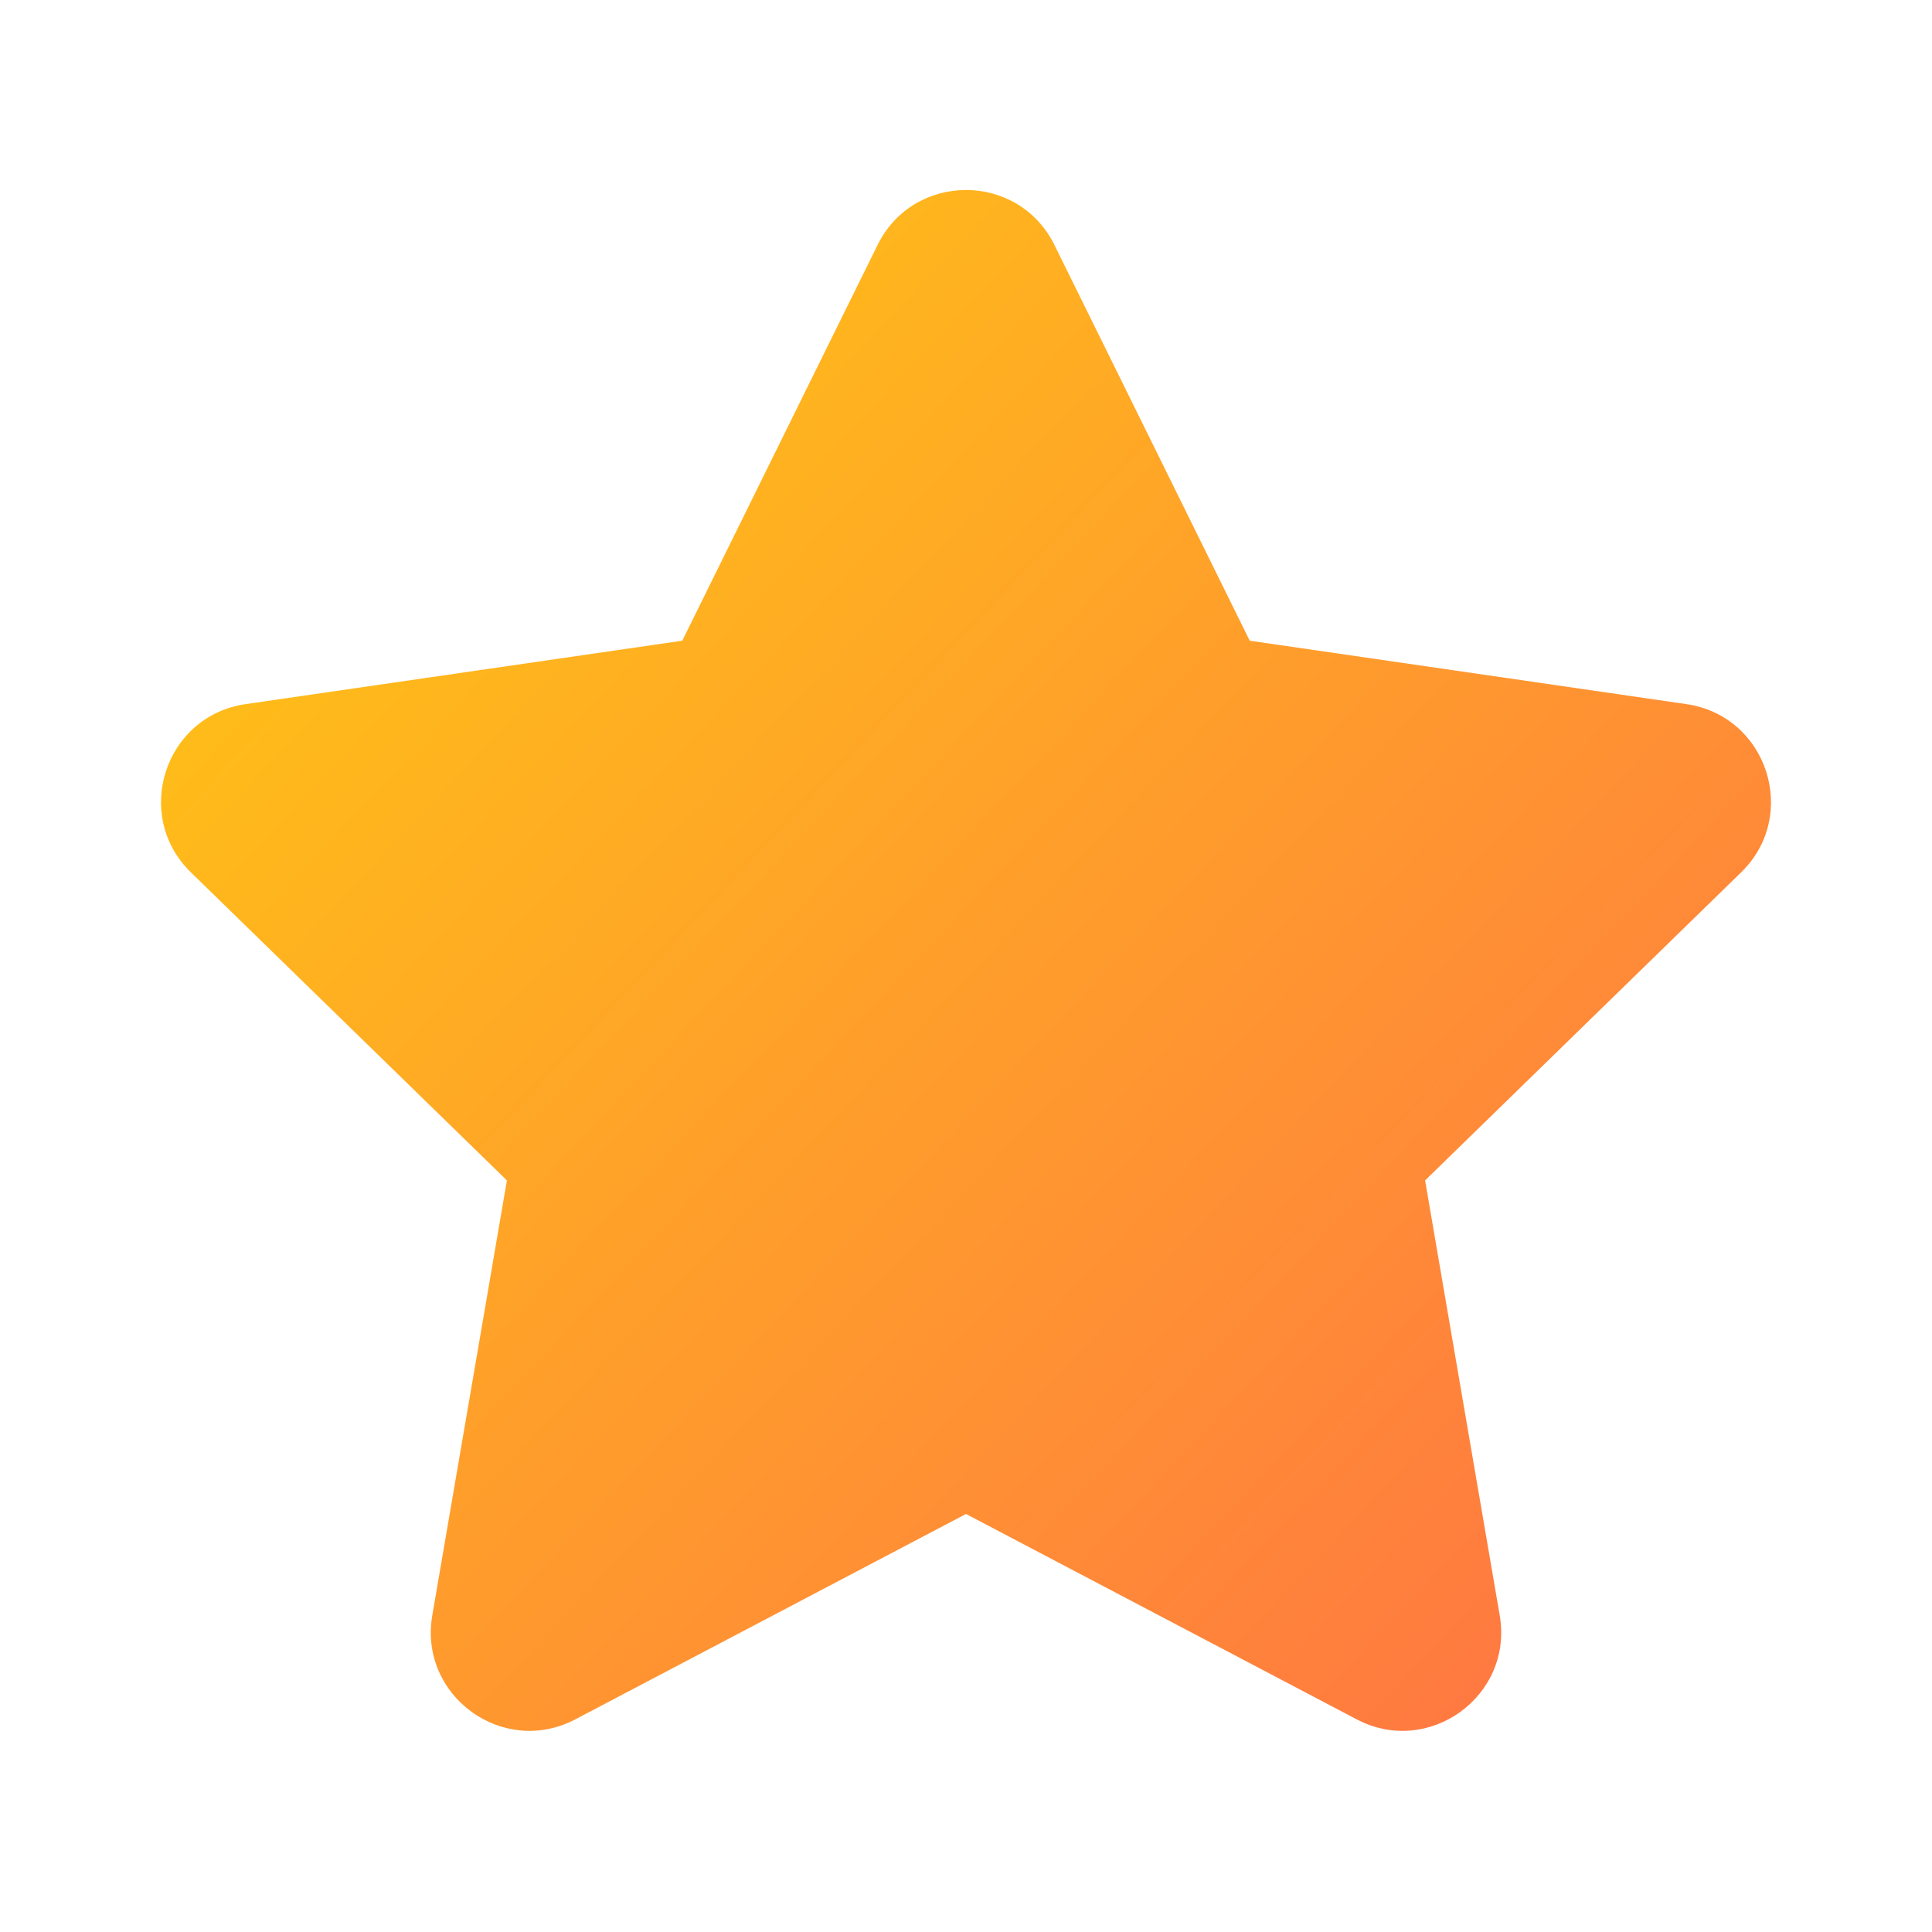
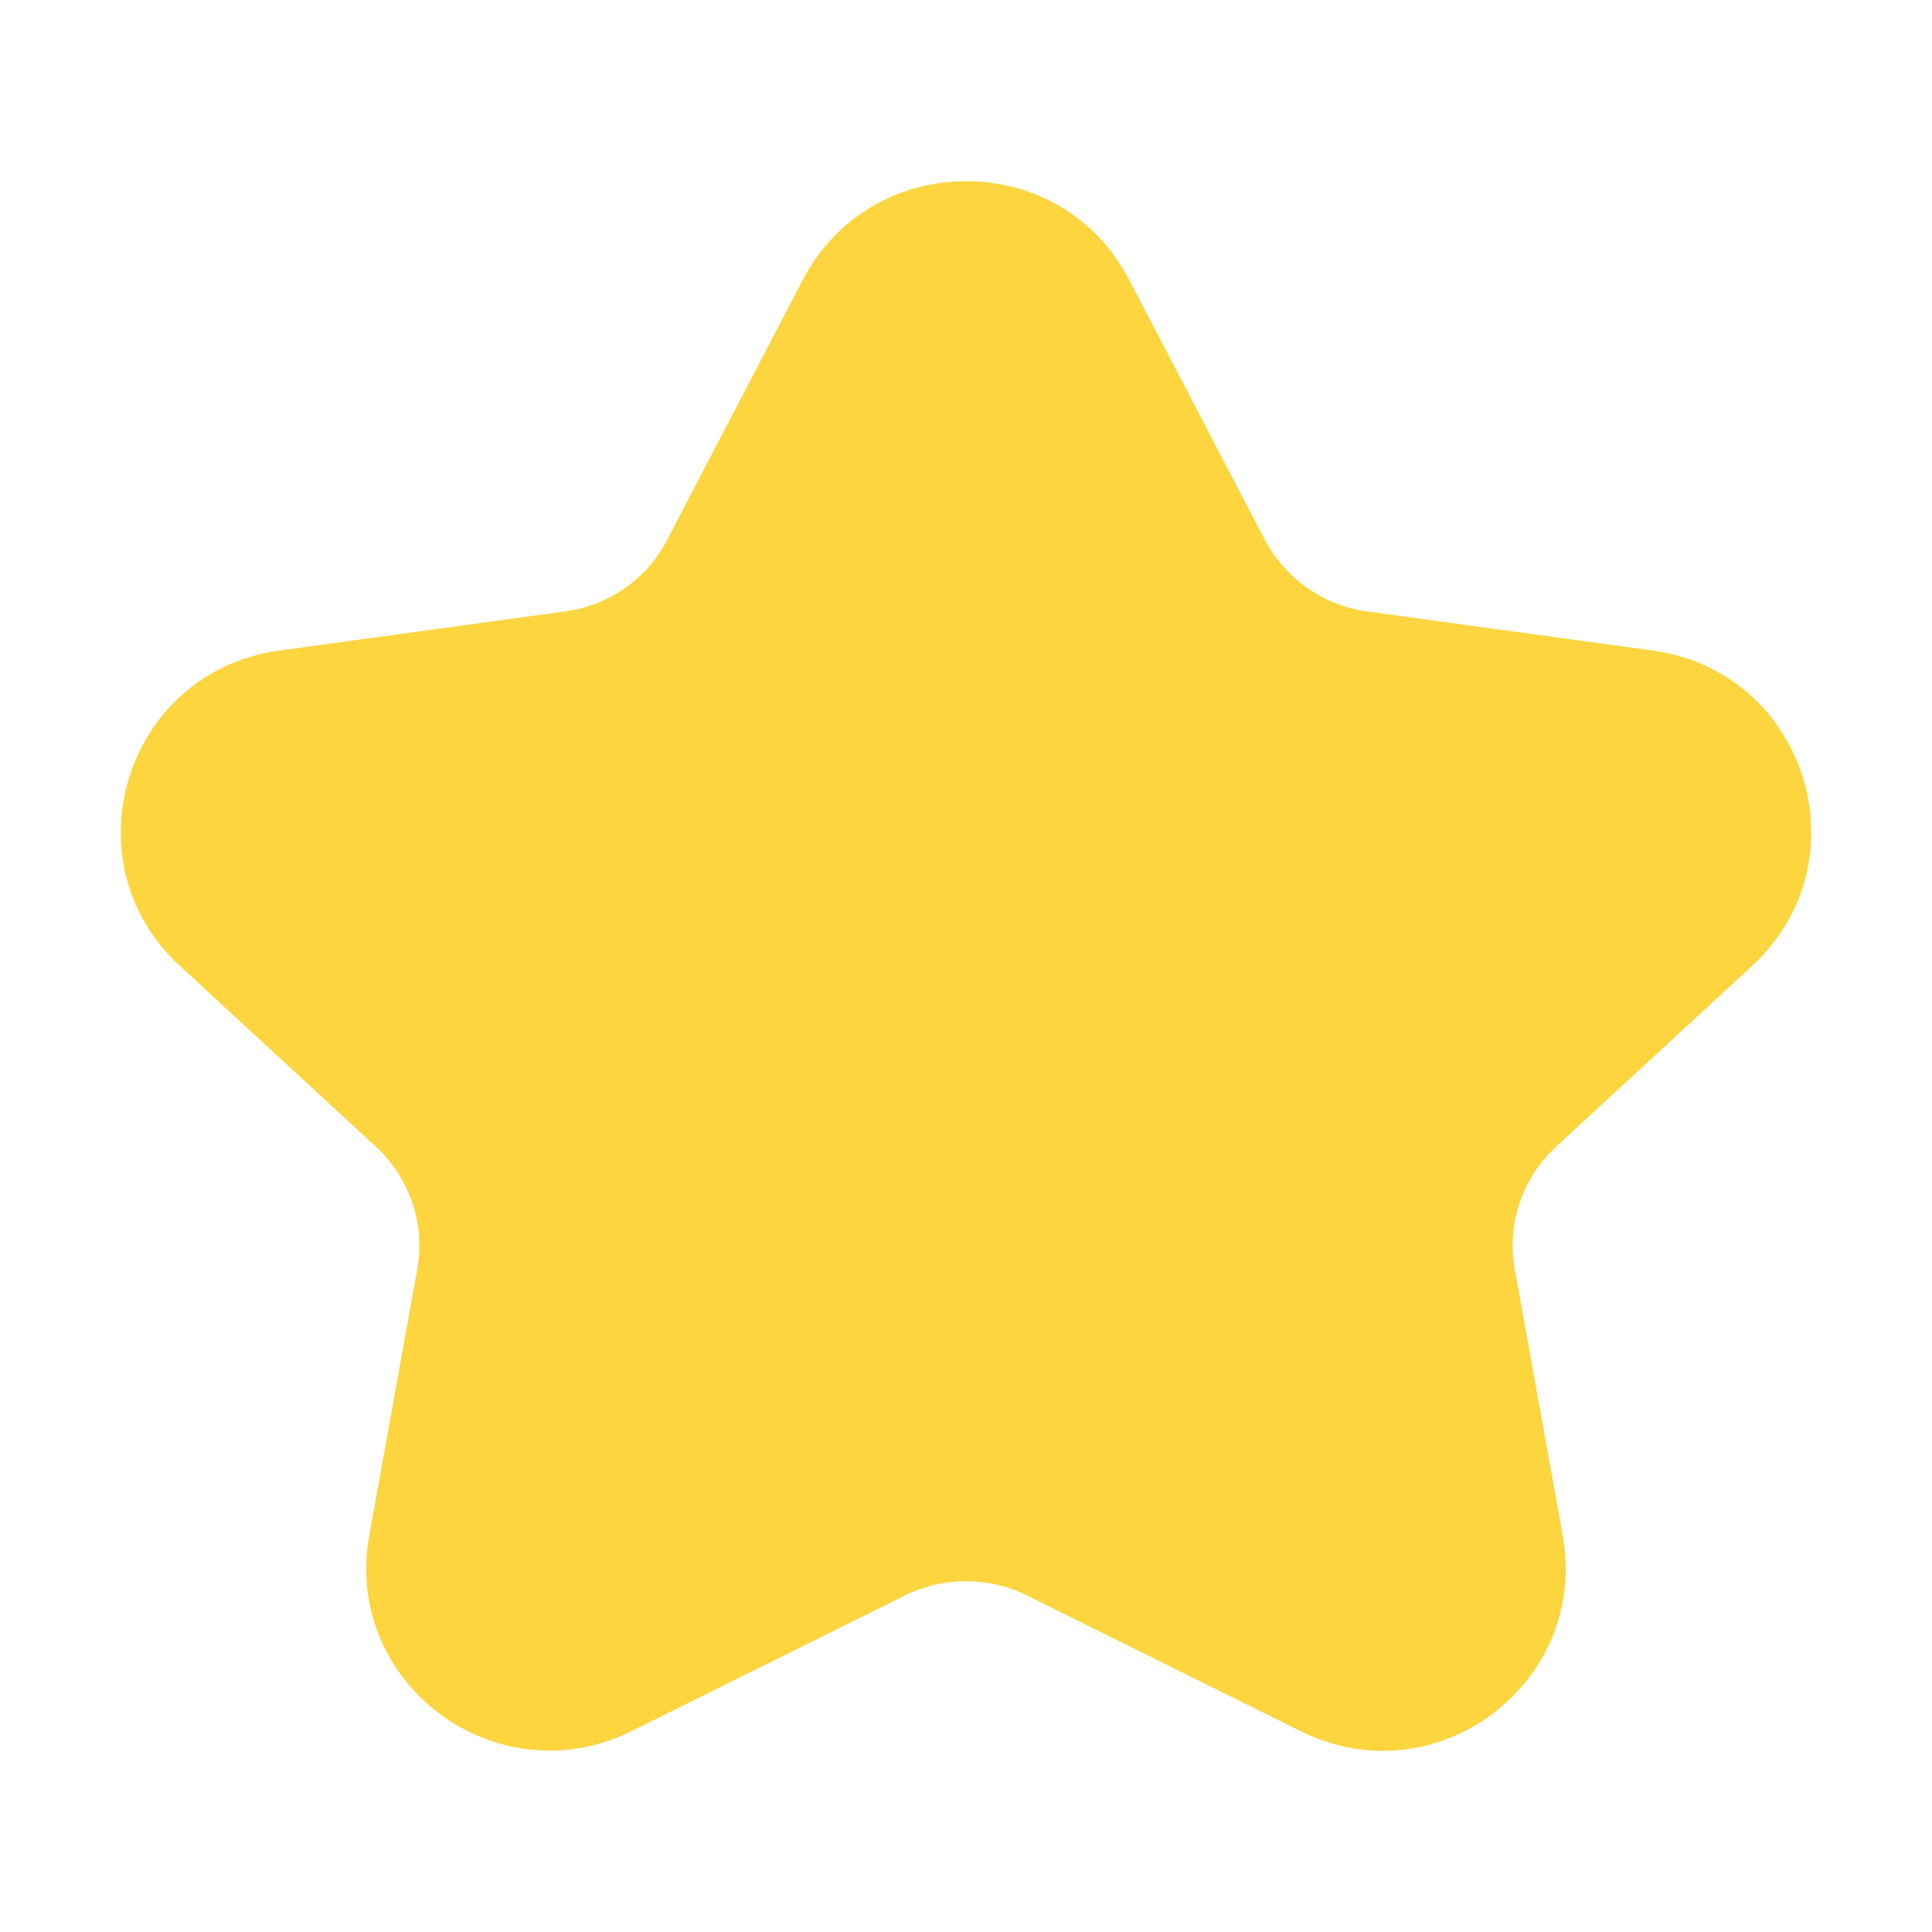
- <svg xmlns="http://www.w3.org/2000/svg" width="48" height="48" viewBox="0 0 48 48" fill="none">
-   <path d="M21.803 6.086C22.702 4.265 25.298 4.265 26.197 6.086L31.049 15.918L41.9 17.494C43.909 17.787 44.712 20.256 43.257 21.674L35.406 29.327L37.26 40.133C37.603 42.134 35.502 43.661 33.705 42.716L24 37.614L14.295 42.716C12.498 43.661 10.397 42.134 10.74 40.133L12.594 29.327L4.743 21.674C3.288 20.256 4.091 17.787 6.1 17.494L16.951 15.918L21.803 6.086Z" fill="url(#paint0_linear_72095_8299)" />
-   <defs>
-     <linearGradient id="paint0_linear_72095_8299" x1="43.995" y1="43.856" x2="2.879" y2="5.054" gradientUnits="userSpaceOnUse">
-       <stop stop-color="#FF6F47" />
-       <stop offset="1" stop-color="#FFCD0F" />
-     </linearGradient>
-   </defs>
+ <svg xmlns="http://www.w3.org/2000/svg" width="32" height="32" viewBox="0 0 32 32" fill="none">
+   <path d="M18.699 4.627L20.947 8.936C21.288 9.576 21.91 10.026 22.633 10.126L27.379 10.776C29.918 11.126 30.901 14.255 29.024 15.995L25.773 18.994C25.211 19.514 24.951 20.284 25.091 21.033L25.884 25.432C26.325 27.882 23.776 29.791 21.539 28.672L17.003 26.422C16.371 26.112 15.629 26.112 14.997 26.422L10.461 28.672C8.223 29.782 5.675 27.882 6.116 25.432L6.909 21.033C7.049 20.284 6.789 19.514 6.227 18.994L2.976 15.995C1.099 14.265 2.083 11.126 4.621 10.776L9.367 10.126C10.09 10.026 10.722 9.586 11.053 8.936L13.301 4.627C14.445 2.458 17.565 2.458 18.699 4.627Z" fill="#FCD53F" />
</svg>
